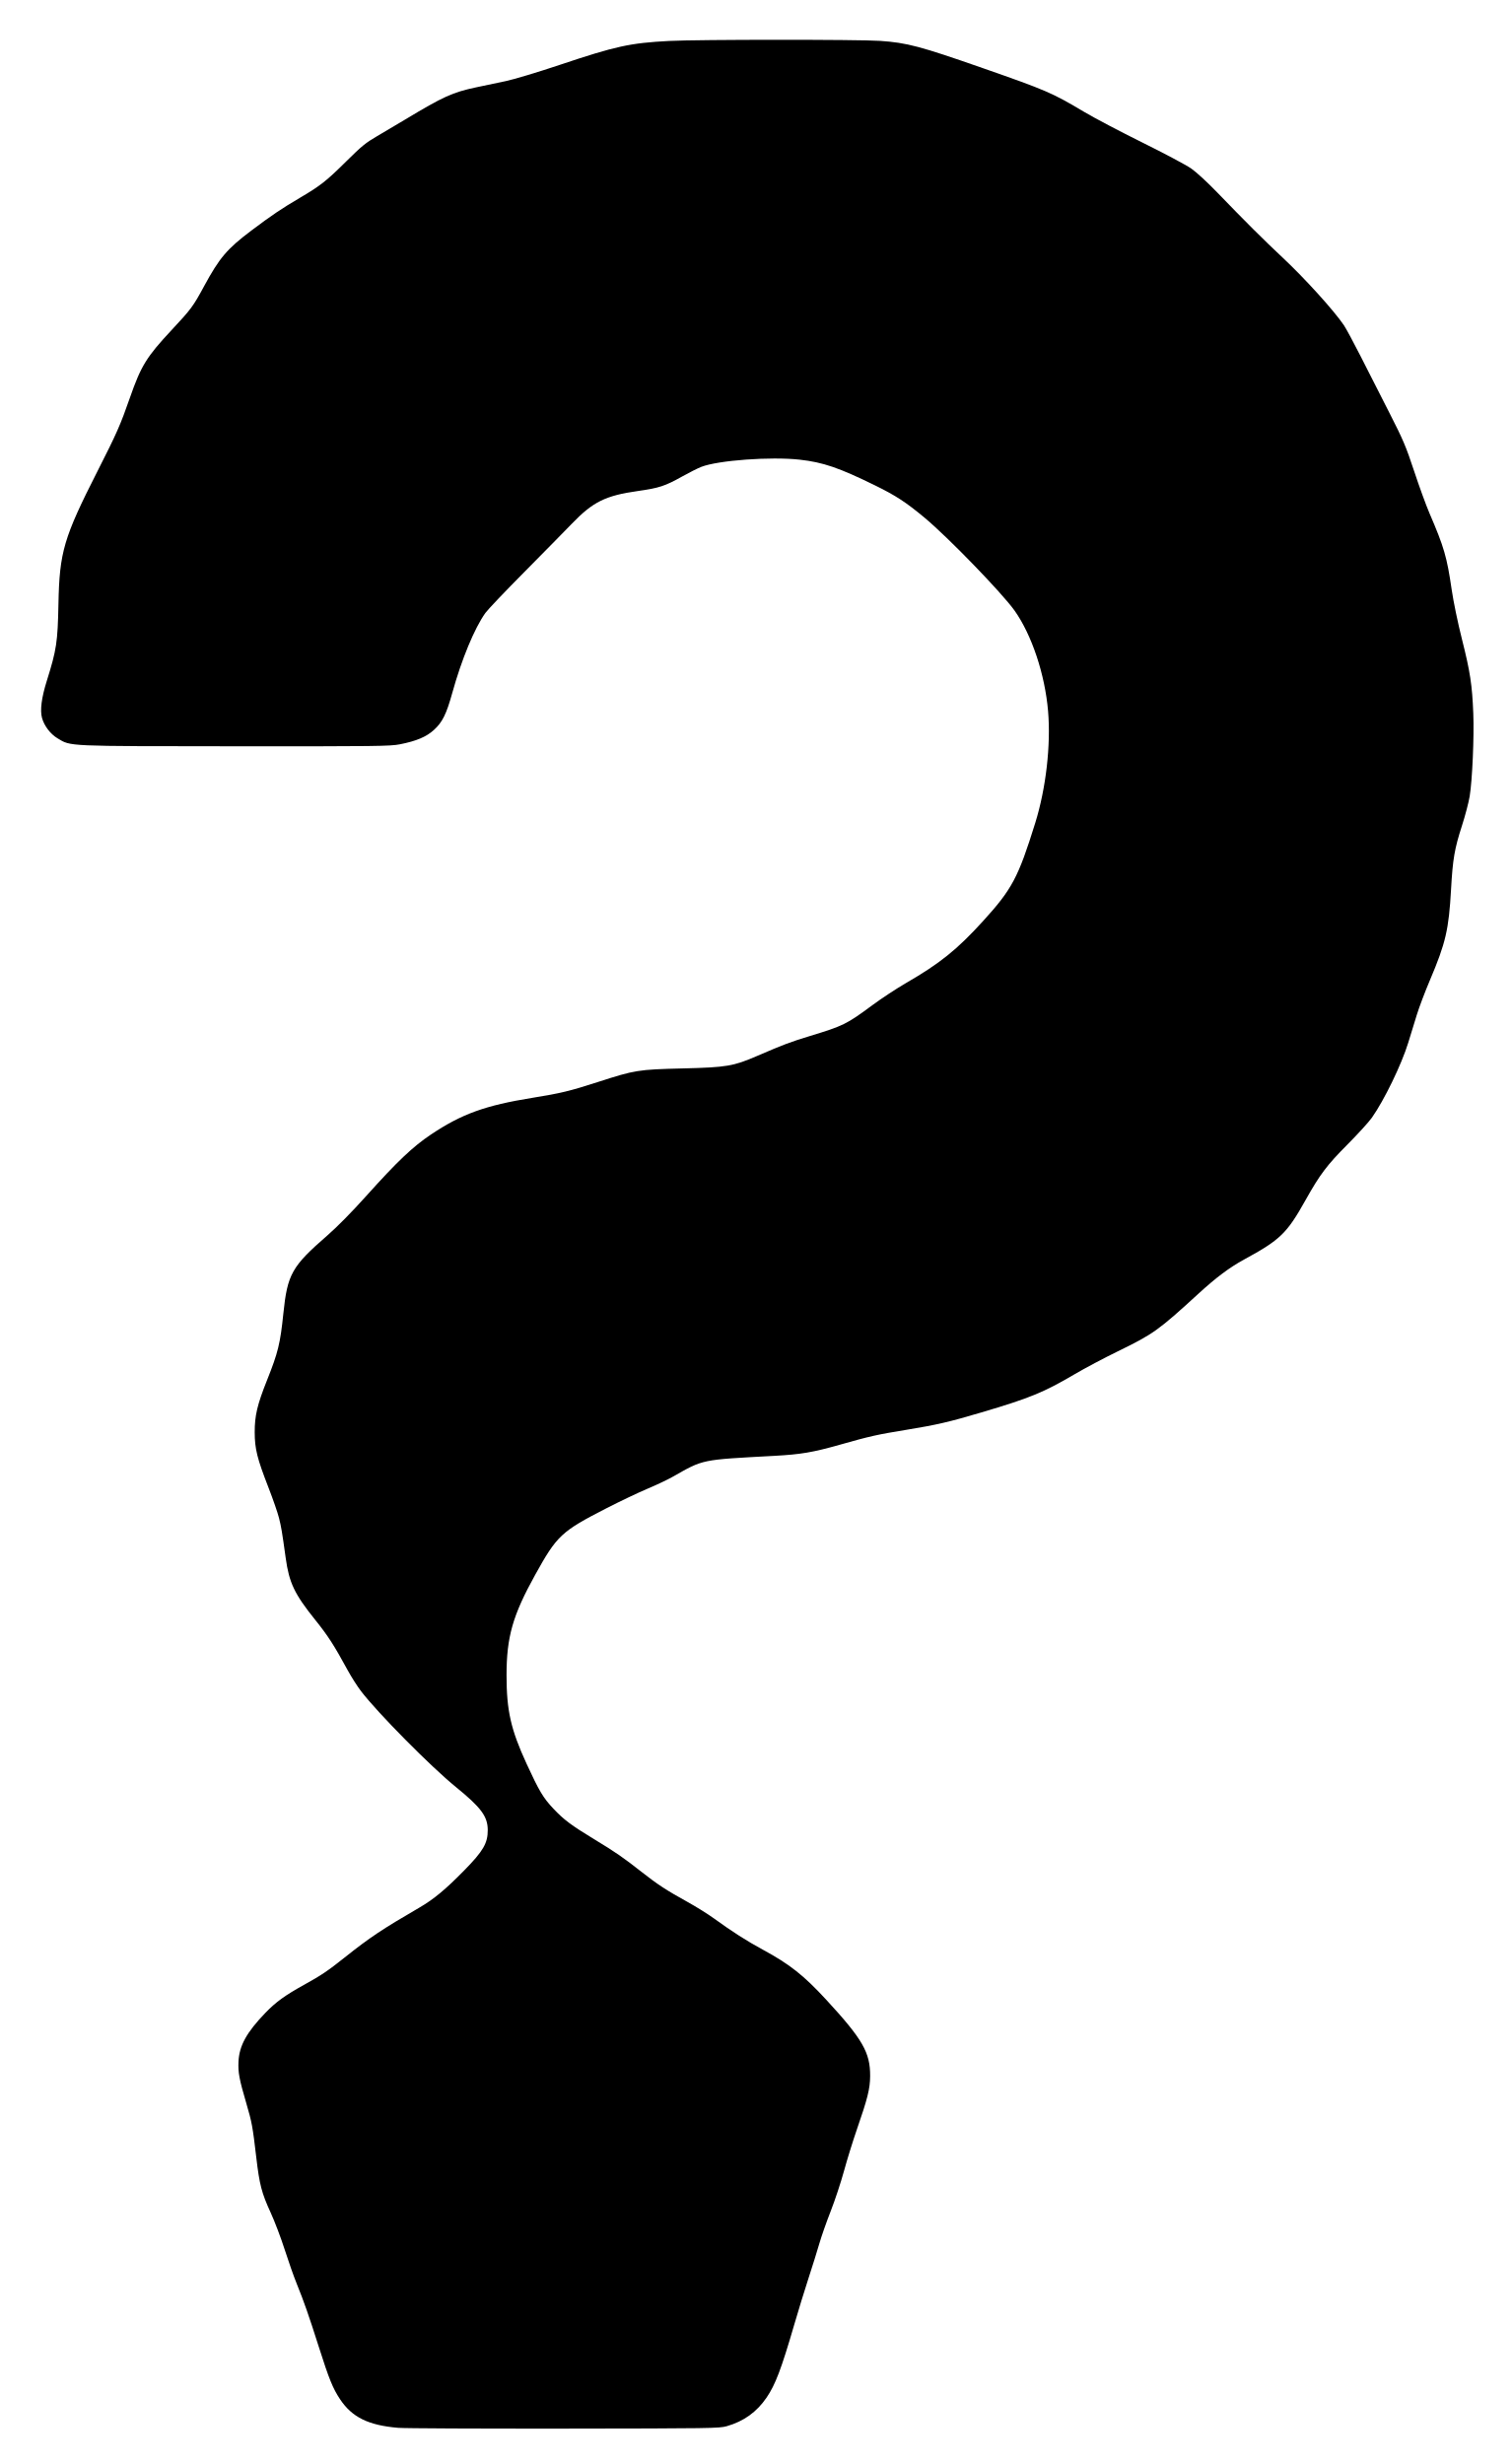
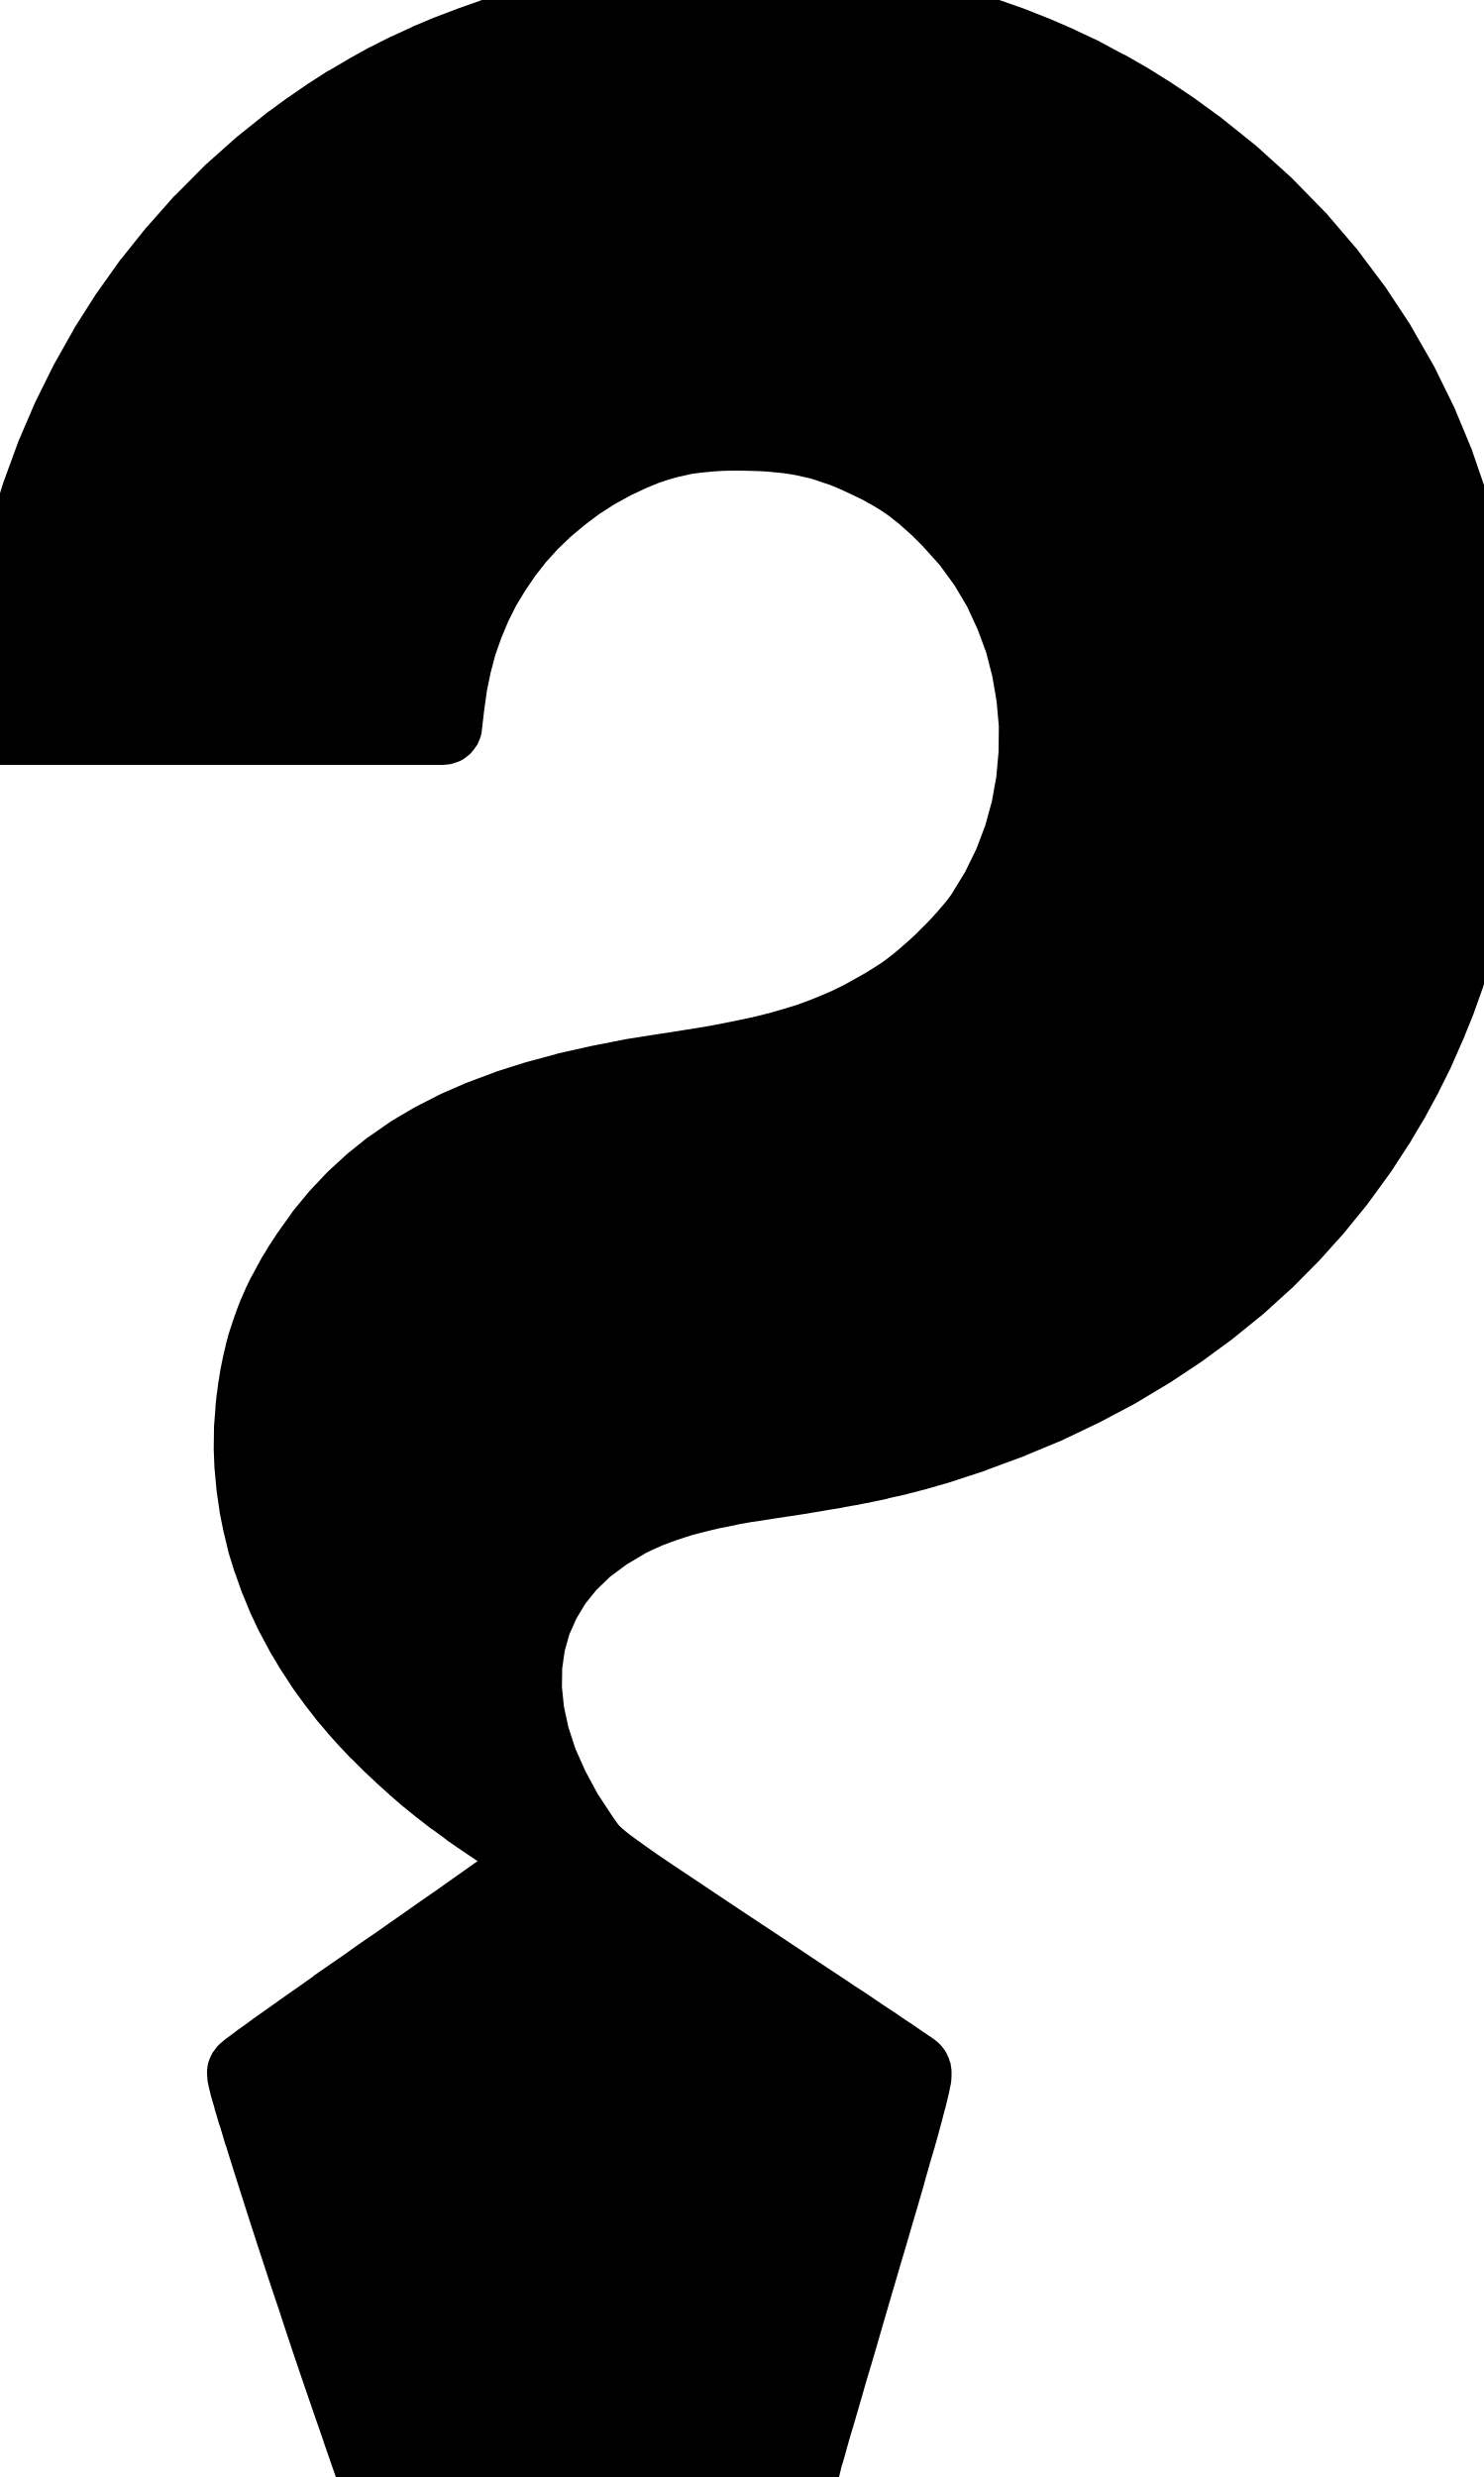
- <svg xmlns="http://www.w3.org/2000/svg" viewBox="0 0 1256 2048" width="157" height="256">
-   <path fill="#000" fill-rule="evenodd" d="M330.95,2017.94C306.17,2015.85 292.58,2009.16 282.61,1994.16C276.60,1985.12 273.49,1977.45 264.93,1950.54C256.53,1924.14 252.70,1913.18 246.67,1898.29C244.17,1892.12 239.62,1879.23 236.56,1869.65C233.50,1860.06 228.27,1846.28 224.93,1839.02C217.45,1822.73 215.65,1815.83 213.01,1793.27C210.00,1767.54 209.35,1763.99 204.80,1748.50C198.81,1728.08 197.78,1722.58 198.22,1713.45C198.87,1700.29 204.97,1689.24 220.46,1673.14C229.22,1664.03 236.85,1658.50 253.00,1649.56C267.06,1641.78 272.33,1638.22 286.50,1626.96C307.52,1610.25 317.51,1603.58 348.85,1585.36C360.51,1578.57 370.36,1570.39 385.76,1554.70C401.65,1538.50 405.43,1532.01 405.38,1521.01C405.34,1509.78 399.78,1502.29 379.00,1485.41C358.17,1468.49 314.01,1423.87 300.11,1405.71C297.02,1401.68 292.06,1393.91 289.08,1388.44C277.57,1367.32 272.65,1359.68 261.93,1346.33C244.71,1324.86 240.33,1315.67 237.46,1295.02C234.33,1272.53 233.78,1269.25 231.87,1261.64C230.79,1257.31 226.81,1245.83 223.03,1236.14C213.71,1212.20 211.73,1204.24 211.69,1190.50C211.66,1176.61 213.81,1167.51 221.97,1147.08C231.09,1124.24 232.93,1116.70 235.49,1091.85C238.87,1059.00 242.48,1052.59 272.13,1026.81C280.25,1019.75 292.35,1007.46 304.50,993.93C330.08,965.43 343.20,952.98 358.17,942.97C383.76,925.86 403.33,918.79 442.50,912.48C465.87,908.72 473.76,906.82 496.48,899.47C527.83,889.33 530.14,888.96 567.50,888.04C604.09,887.15 609.46,886.23 629.74,877.47C651.06,868.26 656.86,866.07 673.29,861.06C700.96,852.63 703.63,851.31 724.99,835.51C732.66,829.83 745.36,821.48 753.22,816.94C781.00,800.90 795.42,789.31 816.76,765.87C841.19,739.04 846.22,729.59 860.41,684.00C869.34,655.28 873.48,619.18 871.07,591.00C868.46,560.44 857.52,527.65 843.21,507.50C832.84,492.89 788.01,446.62 768.43,430.30C753.09,417.53 744.44,411.87 727.53,403.58C697.35,388.76 684.14,384.24 664.70,382.07C640.60,379.39 596.79,382.59 582.81,388.06C579.89,389.20 572.70,392.83 566.82,396.12C552.75,404.00 547.78,405.63 530.23,408.11C503.25,411.91 492.81,417.08 475.26,435.31C469.34,441.45 451.55,459.54 435.73,475.49C419.90,491.45 405.35,506.75 403.39,509.50C394.32,522.23 383.63,548.05 375.93,575.82C370.99,593.62 367.73,600.22 360.65,606.69C354.33,612.46 346.11,615.93 332.31,618.65C324.21,620.24 313.11,620.37 195.50,620.29C53.61,620.19 59.17,620.44 47.87,613.69C41.89,610.12 36.71,603.32 34.90,596.66C33.17,590.30 34.52,579.89 38.89,565.93C47.00,540.03 47.95,533.78 48.57,502.10C49.43,458.76 52.89,447.01 81.09,391.50C97.05,360.09 100.05,353.30 108.00,330.50C117.22,304.08 121.83,296.59 142.59,274.36C158.93,256.85 160.47,254.77 169.61,237.90C182.45,214.19 188.71,206.83 209.05,191.53C225.92,178.84 234.13,173.31 249.50,164.27C266.25,154.42 271.45,150.32 288.00,133.89C300.53,121.47 304.01,118.63 313.50,113.11C319.55,109.60 330.12,103.34 337.00,99.19C368.35,80.30 376.27,76.71 395.75,72.59C402.49,71.17 413.51,68.85 420.25,67.44C427.08,66.01 446.88,60.06 465.00,53.99C511.86,38.29 523.50,35.75 556.23,34.03C580.01,32.78 713.70,32.74 731.50,33.97C753.84,35.52 764.69,38.40 816.67,56.57C869.85,75.15 874.23,77.04 901.13,93.04C909.59,98.07 931.35,109.52 949.50,118.50C967.65,127.48 985.88,137.17 990.00,140.04C994.31,143.04 1003.66,151.65 1012.00,160.30C1034.78,183.93 1050.30,199.39 1066.22,214.30C1084.58,231.50 1108.74,258.20 1116.95,270.34C1118.75,273.00 1125.05,284.70 1130.96,296.34C1136.87,307.98 1147.55,328.98 1154.69,343.00C1166.32,365.83 1168.48,370.92 1175.34,391.66C1179.55,404.40 1185.29,420.15 1188.10,426.66C1200.17,454.69 1202.56,462.91 1206.51,490.00C1208.00,500.23 1211.57,517.47 1215.11,531.50C1221.90,558.46 1223.54,569.20 1224.48,593.00C1225.24,612.22 1223.67,648.43 1221.49,661.78C1220.66,666.88 1217.74,678.02 1214.99,686.53C1208.87,705.51 1207.41,714.03 1206.01,739.00C1204.14,772.64 1201.55,783.79 1188.46,814.63C1184.34,824.33 1179.40,837.38 1177.49,843.64C1175.57,849.89 1172.38,860.27 1170.40,866.71C1164.86,884.76 1150.46,914.44 1140.19,929.00C1137.66,932.58 1128.52,942.62 1119.87,951.31C1102.83,968.43 1097.02,976.15 1085.05,997.50C1069.51,1025.24 1064.06,1030.50 1033.90,1046.92C1021.95,1053.43 1010.78,1061.79 996.19,1075.15C962.54,1105.96 958.68,1108.72 929.00,1123.20C917.73,1128.69 901.60,1137.25 893.17,1142.20C867.27,1157.41 856.11,1161.98 815.57,1173.99C788.80,1181.92 778.48,1184.31 753.00,1188.47C728.98,1192.38 723.10,1193.70 698.00,1200.82C675.58,1207.17 665.66,1208.85 643.50,1210.06C581.96,1213.40 585.04,1212.76 558.92,1227.55C554.75,1229.91 545.30,1234.38 537.92,1237.48C530.54,1240.59 515.32,1247.83 504.09,1253.59C466.50,1272.87 462.92,1276.21 444.76,1309.00C426.12,1342.65 421.01,1360.57 421.00,1392.37C421.00,1421.78 424.55,1437.50 437.62,1465.91C448.07,1488.64 451.48,1494.36 459.91,1503.29C468.62,1512.52 474.79,1517.15 493.68,1528.61C511.73,1539.56 518.06,1543.93 533.50,1556.09C546.50,1566.32 553.98,1571.20 571.50,1580.88C578.65,1584.84 588.55,1591.02 593.50,1594.62C608.23,1605.34 620.74,1613.34 634.00,1620.51C656.30,1632.58 668.01,1641.83 686.84,1662.28C716.95,1694.96 723.30,1706.02 723.19,1725.50C723.13,1736.04 721.15,1744.01 712.14,1770.00C708.81,1779.62 704.00,1795.15 701.45,1804.50C698.90,1813.85 693.94,1828.85 690.42,1837.82C686.90,1846.80 682.63,1858.95 680.95,1864.82C679.26,1870.70 675.23,1883.60 671.99,1893.50C668.76,1903.40 663.37,1920.95 660.01,1932.50C649.44,1968.85 644.43,1982.07 637.17,1992.73C628.97,2004.78 618.19,2012.54 604.00,2016.59C597.83,2018.35 590.91,2018.45 469.00,2018.60C398.32,2018.68 336.20,2018.39 330.95,2017.94Z" />
+ <svg xmlns="http://www.w3.org/2000/svg" viewBox="0 0 599 1000" width="599" height="1000">
+   <path fill="#000" fill-rule="evenodd" d="M130.7,985.8 L130.7,985.9 L137.4,1005.2 L138,1006.7 L138.7,1008 L139.5,1009.3 L140.4,1010.5 L141.5,1011.6 L142.6,1012.6 L143.9,1013.5 L145.2,1014.2 L146.6,1014.9 L148,1015.4 L149.5,1015.7 L151,1015.9 L152.5,1016 L322.3,1016 L323.8,1015.9 L325.3,1015.7 L326.8,1015.3 L328.3,1014.8 L329.7,1014.2 L331,1013.4 L332.2,1012.5 L333.4,1011.5 L334.4,1010.4 L335.4,1009.2 L336.2,1007.9 L336.9,1006.6 L337.4,1005.1 L337.9,1003.7 L338.8,999.9 L339,999.1 L339.3,997.9 L339.7,996.1 L340.4,993.9 L341.2,991.1 L342.1,987.8 L343.2,983.9 L344.6,979.3 L346.1,974.1 L347.8,968.3 L349.7,961.6 L351.9,954.3 L354.3,946.1 L356.9,937.1 L359.8,927.2 L363.7,913.9 L367.2,902.1 L367.2,902 L370.3,891.5 L370.3,891.5 L373,882.2 L373,882.1 L375.3,874 L375.3,873.9 L377.4,866.9 L377.4,866.8 L379.1,860.8 L379.1,860.7 L380.5,855.6 L380.5,855.5 L381.6,851.3 L381.7,851.1 L382.5,847.7 L382.6,847.4 L383.2,844.8 L383.3,844.3 L383.7,842.3 L383.9,841.4 L384.1,840 L384.2,838.1 L384.2,837.3 L384.2,835.8 L384,834.4 L383.8,833 L383.3,831.6 L383.2,831.2 L382.6,829.8 L381.9,828.4 L381,827.1 L380,825.8 L378.9,824.7 L377.7,823.7 L377.3,823.4 L376.9,823.1 L376,822.5 L375.9,822.4 L374.5,821.5 L374.4,821.4 L372.6,820.2 L372.6,820.2 L370.3,818.6 L370.3,818.6 L367.7,816.8 L367.6,816.8 L364.6,814.8 L364.6,814.8 L361.3,812.5 L357.6,810.1 L353.6,807.4 L349.5,804.6 L345,801.7 L340.4,798.6 L335.7,795.5 L330.7,792.2 L314.8,781.6 L301.2,772.6 L289.5,764.8 L279.8,758.3 L271.7,752.9 L265.2,748.5 L260.1,744.9 L256.2,742.1 L253.4,740 L251.6,738.5 L250.6,737.6 L250,737 L249.5,736.4 L248.7,735.3 L247.7,733.9 L241.3,724.2 L236.3,714.9 L232.3,705.9 L229.5,697.3 L227.7,689 L226.9,681.1 L227,673.6 L228,666.5 L229.9,659.8 L232.7,653.5 L236.3,647.5 L240.8,641.9 L246.4,636.5 L253,631.6 L260.9,626.9 L263,625.9 L265.4,624.8 L267.9,623.7 L270.6,622.7 L273.4,621.7 L276.4,620.7 L279.6,619.7 L283,618.8 L286.6,617.9 L290.4,617 L294.5,616.2 L298.7,615.3 L303.2,614.5 L308,613.8 L313,613 L319,612.1 L319.1,612.1 L324.8,611.2 L324.9,611.2 L330.3,610.3 L330.4,610.3 L335.5,609.4 L335.6,609.4 L340.5,608.6 L340.6,608.5 L345.2,607.7 L345.4,607.7 L349.8,606.8 L350,606.8 L354.2,605.9 L354.4,605.9 L358.5,605 L358.6,604.9 L362.6,604 L362.8,604 L366.6,603.1 L366.8,603 L370.5,602.1 L370.7,602 L374.3,601.1 L374.5,601 L378.1,600 L378.3,599.9 L381.9,598.9 L382.3,598.8 L397.9,593.7 L398.5,593.4 L413.7,587.8 L414.3,587.5 L429,581.4 L429.6,581.1 L443.8,574.3 L444.4,574 L458,566.8 L458.7,566.4 L471.7,558.6 L472.4,558.2 L484.9,549.9 L485.6,549.4 L497.6,540.6 L498.2,540.1 L509.7,530.8 L510.3,530.3 L521.2,520.4 L521.8,519.9 L532.1,509.5 L532.7,508.9 L542.4,498.1 L542.9,497.5 L552.1,486.2 L552.6,485.5 L561.2,473.7 L561.7,473 L569.7,460.7 L570,460.1 L575.5,450.9 L575.8,450.3 L580.9,440.9 L581.1,440.4 L585.9,430.8 L586.1,430.3 L590.4,420.5 L590.7,419.9 L594.7,410 L594.9,409.5 L598.5,399.4 L598.7,398.9 L601.9,388.6 L602,388.1 L604.9,377.7 L605,377.1 L607.5,366.6 L607.6,366.1 L609.7,355.4 L609.8,354.8 L611.5,344.1 L611.6,343.5 L613,332.6 L613,332 L614,320.9 L614,320.4 L614.6,309.2 L614.6,308.7 L614.8,297.3 L614.8,296.6 L614.3,277.4 L614.3,276.5 L612.6,257.7 L612.5,256.7 L609.8,238.3 L609.7,237.4 L605.9,219.3 L605.7,218.4 L600.9,200.8 L600.6,199.9 L594.7,182.8 L594.4,181.8 L587.5,165.2 L587.1,164.3 L579.2,148.2 L578.7,147.3 L569.8,131.8 L569.3,130.9 L559.4,115.9 L558.8,115.1 L548,100.7 L547.4,100 L535.6,86.2 L534.9,85.5 L522.1,72.4 L521.4,71.7 L507.7,59.3 L507,58.7 L492.4,47 L491.8,46.6 L483,40.2 L482.5,39.8 L473.5,33.8 L473.1,33.5 L464,27.8 L463.5,27.5 L454.3,22.2 L453.7,22 L444.4,17 L443.9,16.7 L434.3,12.2 L433.8,11.9 L424.1,7.7 L423.6,7.5 L413.7,3.6 L413.2,3.4 L403.2,-0.1 L402.6,-0.3 L392.4,-3.5 L391.9,-3.6 L381.5,-6.5 L381,-6.6 L370.4,-9.1 L369.9,-9.2 L359.1,-11.3 L358.6,-11.4 L347.7,-13.2 L347.1,-13.3 L336,-14.7 L335.4,-14.8 L331.1,-15.2 L330.7,-15.2 L325.7,-15.6 L325.3,-15.6 L319.7,-15.8 L319.5,-15.8 L313.4,-15.9 L313.2,-15.9 L306.8,-16 L306.6,-16 L299.9,-16 L299.7,-16 L292.9,-15.9 L292.7,-15.9 L285.9,-15.7 L285.7,-15.7 L279,-15.5 L278.8,-15.4 L272.2,-15.1 L272,-15.1 L265.8,-14.8 L265.6,-14.7 L259.8,-14.3 L259.5,-14.3 L254.2,-13.8 L253.8,-13.7 L249.2,-13.2 L248.6,-13.1 L244.8,-12.5 L244.2,-12.4 L234,-10.4 L233.6,-10.3 L223.7,-8.1 L223.3,-8 L213.7,-5.6 L213.2,-5.5 L203.9,-2.9 L203.4,-2.7 L194.3,0.1 L193.8,0.3 L185,3.4 L184.5,3.6 L175.8,6.9 L175.3,7.1 L166.9,10.6 L166.4,10.9 L158.1,14.7 L157.6,14.9 L149.5,19 L149,19.2 L141.1,23.6 L140.6,23.9 L132.8,28.5 L132.3,28.7 L124.7,33.6 L124.2,33.9 L116.7,39.1 L116.2,39.4 L108.8,44.8 L108.2,45.2 L95.6,55.3 L94.9,55.9 L82.9,66.6 L82.3,67.2 L71,78.6 L70.3,79.2 L59.7,91.2 L59.1,91.8 L49.1,104.3 L48.5,105 L39.2,118.1 L38.7,118.8 L30.1,132.3 L29.7,133.1 L21.8,147.1 L21.4,147.9 L14.2,162.4 L13.9,163.1 L7.5,178 L7.2,178.8 L1.6,194.1 L1.3,194.9 L-3.6,210.6 L-3.8,211.4 L-7.8,227.4 L-8,228.2 L-11.2,244.5 L-11.3,245.3 L-13.7,261.9 L-13.8,262.4 L-14,264.4 L-14,264.4 L-14.2,266.4 L-14.2,266.5 L-14.5,268.4 L-14.5,268.5 L-14.7,270.4 L-14.7,270.5 L-14.9,272.4 L-14.9,272.4 L-15.1,274.3 L-15.1,274.4 L-15.2,276.1 L-15.2,276.2 L-15.4,277.9 L-15.4,278 L-15.5,279.5 L-15.5,279.6 L-15.7,281.1 L-15.7,281.2 L-15.8,282.5 L-15.8,282.7 L-15.9,283.9 L-15.9,284 L-15.9,285.1 L-15.9,285.3 L-16,286.2 L-16,286.6 L-16,287.2 L-16,287.5 L-16,292.8 L-15.9,294.4 L-15.7,295.9 L-15.3,297.5 L-14.8,298.9 L-14.1,300.4 L-13.3,301.7 L-12.4,303 L-11.3,304.1 L-10.2,305.2 L-8.9,306.1 L-7.5,306.9 L-6.1,307.6 L-4.6,308.1 L-3.1,308.5 L-1.6,308.7 L0,308.8 L178.7,308.8 L180.3,308.7 L181.8,308.5 L183.3,308.1 L184.8,307.6 L186.2,307 L187.5,306.2 L188.8,305.2 L190,304.2 L191,303 L191.9,301.8 L192.8,300.5 L193.4,299.1 L194,297.6 L194.4,296.1 L194.6,294.5 L195.5,286.7 L196.6,278.9 L198.1,271.6 L200,264.4 L202.4,257.6 L205.2,250.9 L208.4,244.5 L212.1,238.4 L216.1,232.5 L220.4,227 L225.2,221.7 L230.4,216.7 L235.9,212.1 L241.7,207.7 L247.9,203.7 L254.6,200 L257.6,198.6 L260.5,197.2 L263.4,196 L266.1,194.9 L268.8,194 L271.4,193.2 L274,192.5 L276.7,191.9 L279.4,191.3 L282.3,190.9 L285.3,190.6 L288.4,190.3 L291.8,190.1 L295.4,190 L299.3,190 L303.1,190.1 L306.6,190.2 L310,190.4 L313.1,190.7 L316.1,191 L318.9,191.4 L321.7,191.9 L324.3,192.5 L327,193.1 L329.6,193.9 L332.2,194.8 L334.9,195.7 L337.7,196.8 L340.6,198.1 L343.6,199.5 L346.1,200.7 L348.4,201.8 L350.5,203 L352.5,204.1 L354.3,205.2 L356.1,206.3 L357.8,207.5 L359.5,208.7 L361.1,210 L362.9,211.4 L364.6,212.9 L366.5,214.6 L368.5,216.4 L370.5,218.4 L372.5,220.4 L379.5,228.2 L385.4,236.3 L390.5,244.9 L394.7,254 L398.2,263.4 L400.7,273.2 L402.4,283.1 L403.3,293.2 L403.2,303.4 L402.3,313.5 L400.5,323.5 L397.8,333.3 L394.2,342.8 L389.7,352 L384.2,361 L383.2,362.4 L381.8,364.2 L380.1,366.2 L378.2,368.4 L376.2,370.6 L374,372.9 L371.7,375.2 L369.4,377.5 L367,379.7 L364.6,381.8 L362.3,383.8 L360.1,385.6 L358,387.2 L356.1,388.6 L354.4,389.7 L349.8,392.6 L345.2,395.2 L340.7,397.7 L336.2,399.9 L331.6,401.9 L326.9,403.8 L322,405.6 L316.8,407.2 L311.3,408.8 L305.4,410.3 L299,411.7 L292.1,413.1 L284.6,414.5 L276.5,415.8 L267.6,417.2 L267.4,417.2 L252.9,419.5 L252.4,419.6 L238.7,422.3 L238.2,422.4 L225.3,425.3 L224.7,425.5 L212.5,428.8 L211.8,429 L200.4,432.6 L199.7,432.9 L189,436.9 L188.2,437.2 L178.1,441.6 L177.3,442 L167.9,446.8 L167,447.3 L158.2,452.5 L157.3,453.1 L149.1,458.8 L148.2,459.4 L140.6,465.5 L139.8,466.2 L132.6,472.8 L131.8,473.6 L125.2,480.6 L124.5,481.4 L118.3,488.9 L117.7,489.8 L112,497.8 L111.6,498.4 L109,502.4 L108.7,502.8 L106.3,506.8 L106,507.2 L103.8,511.2 L103.6,511.6 L101.5,515.5 L101.2,516 L99.3,519.9 L99.1,520.4 L97.4,524.3 L97.1,524.9 L95.6,528.8 L95.4,529.4 L94,533.4 L93.8,534 L92.5,538 L92.3,538.6 L91.2,542.7 L91.1,543.3 L90.1,547.5 L90,548 L89.1,552.4 L89,552.9 L88.3,557.4 L88.2,557.8 L87.6,562.5 L87.5,562.9 L87,567.7 L87,568.4 L86.4,576 L86.4,576.8 L86.3,584.4 L86.3,585.3 L86.6,592.9 L86.7,593.7 L87.4,601.3 L87.5,602.2 L88.6,609.7 L88.7,610.6 L90.2,618.1 L90.4,618.9 L92.2,626.4 L92.4,627.2 L94.7,634.6 L95,635.3 L97.6,642.7 L97.9,643.4 L100.9,650.7 L101.2,651.4 L104.6,658.6 L105,659.3 L108.8,666.4 L109.1,667 L113.3,674 L113.7,674.6 L118.2,681.5 L118.6,682.1 L123.5,688.8 L123.9,689.3 L127.7,694.2 L128,694.6 L132.1,699.4 L132.4,699.8 L136.7,704.6 L137,704.9 L141.5,709.7 L141.9,710 L146.6,714.7 L146.9,715 L151.8,719.6 L152.1,719.9 L157.1,724.4 L157.4,724.7 L162.6,729.2 L162.9,729.4 L168.3,733.8 L168.6,734 L174.1,738.3 L174.5,738.5 L180.1,742.6 L180.4,742.9 L186.2,746.9 L186.5,747.1 L192.3,751 L192.7,751.2 L192.9,751.3 L191.5,752.3 L186.7,755.7 L181.6,759.3 L176.1,763.2 L170.3,767.2 L164.2,771.5 L157.9,775.9 L151.5,780.4 L144.9,784.9 L144.9,784.9 L138.6,789.4 L138.6,789.4 L132.5,793.6 L132.5,793.6 L126.6,797.7 L126.6,797.8 L121.1,801.7 L121.1,801.7 L115.8,805.4 L115.8,805.4 L111,808.8 L111,808.8 L106.5,812 L106.5,812 L102.5,814.8 L102.5,814.8 L99,817.4 L99,817.4 L96,819.5 L95.9,819.6 L93.5,821.4 L93.4,821.5 L91.6,822.8 L91.3,823 L90.2,823.9 L89.3,824.7 L88.8,825.1 L87.7,826.2 L86.8,827.4 L85.9,828.6 L85.2,829.9 L84.6,831.3 L84.1,832.7 L83.8,834.2 L83.6,835.7 L83.6,837.2 L83.7,838.7 L83.8,840.1 L84.2,842.1 L85,845.4 L85.1,845.9 L86.6,851 L86.6,851.2 L88.6,857.9 L88.7,858 L91.1,866.1 L91.2,866.2 L94.1,875.5 L94.1,875.5 L97.4,885.9 L97.4,885.9 L101,897.2 L101,897.2 L104.9,909.2 L104.9,909.2 L109,921.7 L109,921.7 L113.3,934.5 L113.3,934.6 L117.6,947.6 L117.6,947.6 L122,960.6 L122,960.6 L126.4,973.4 L126.4,973.4Z" />
</svg>
